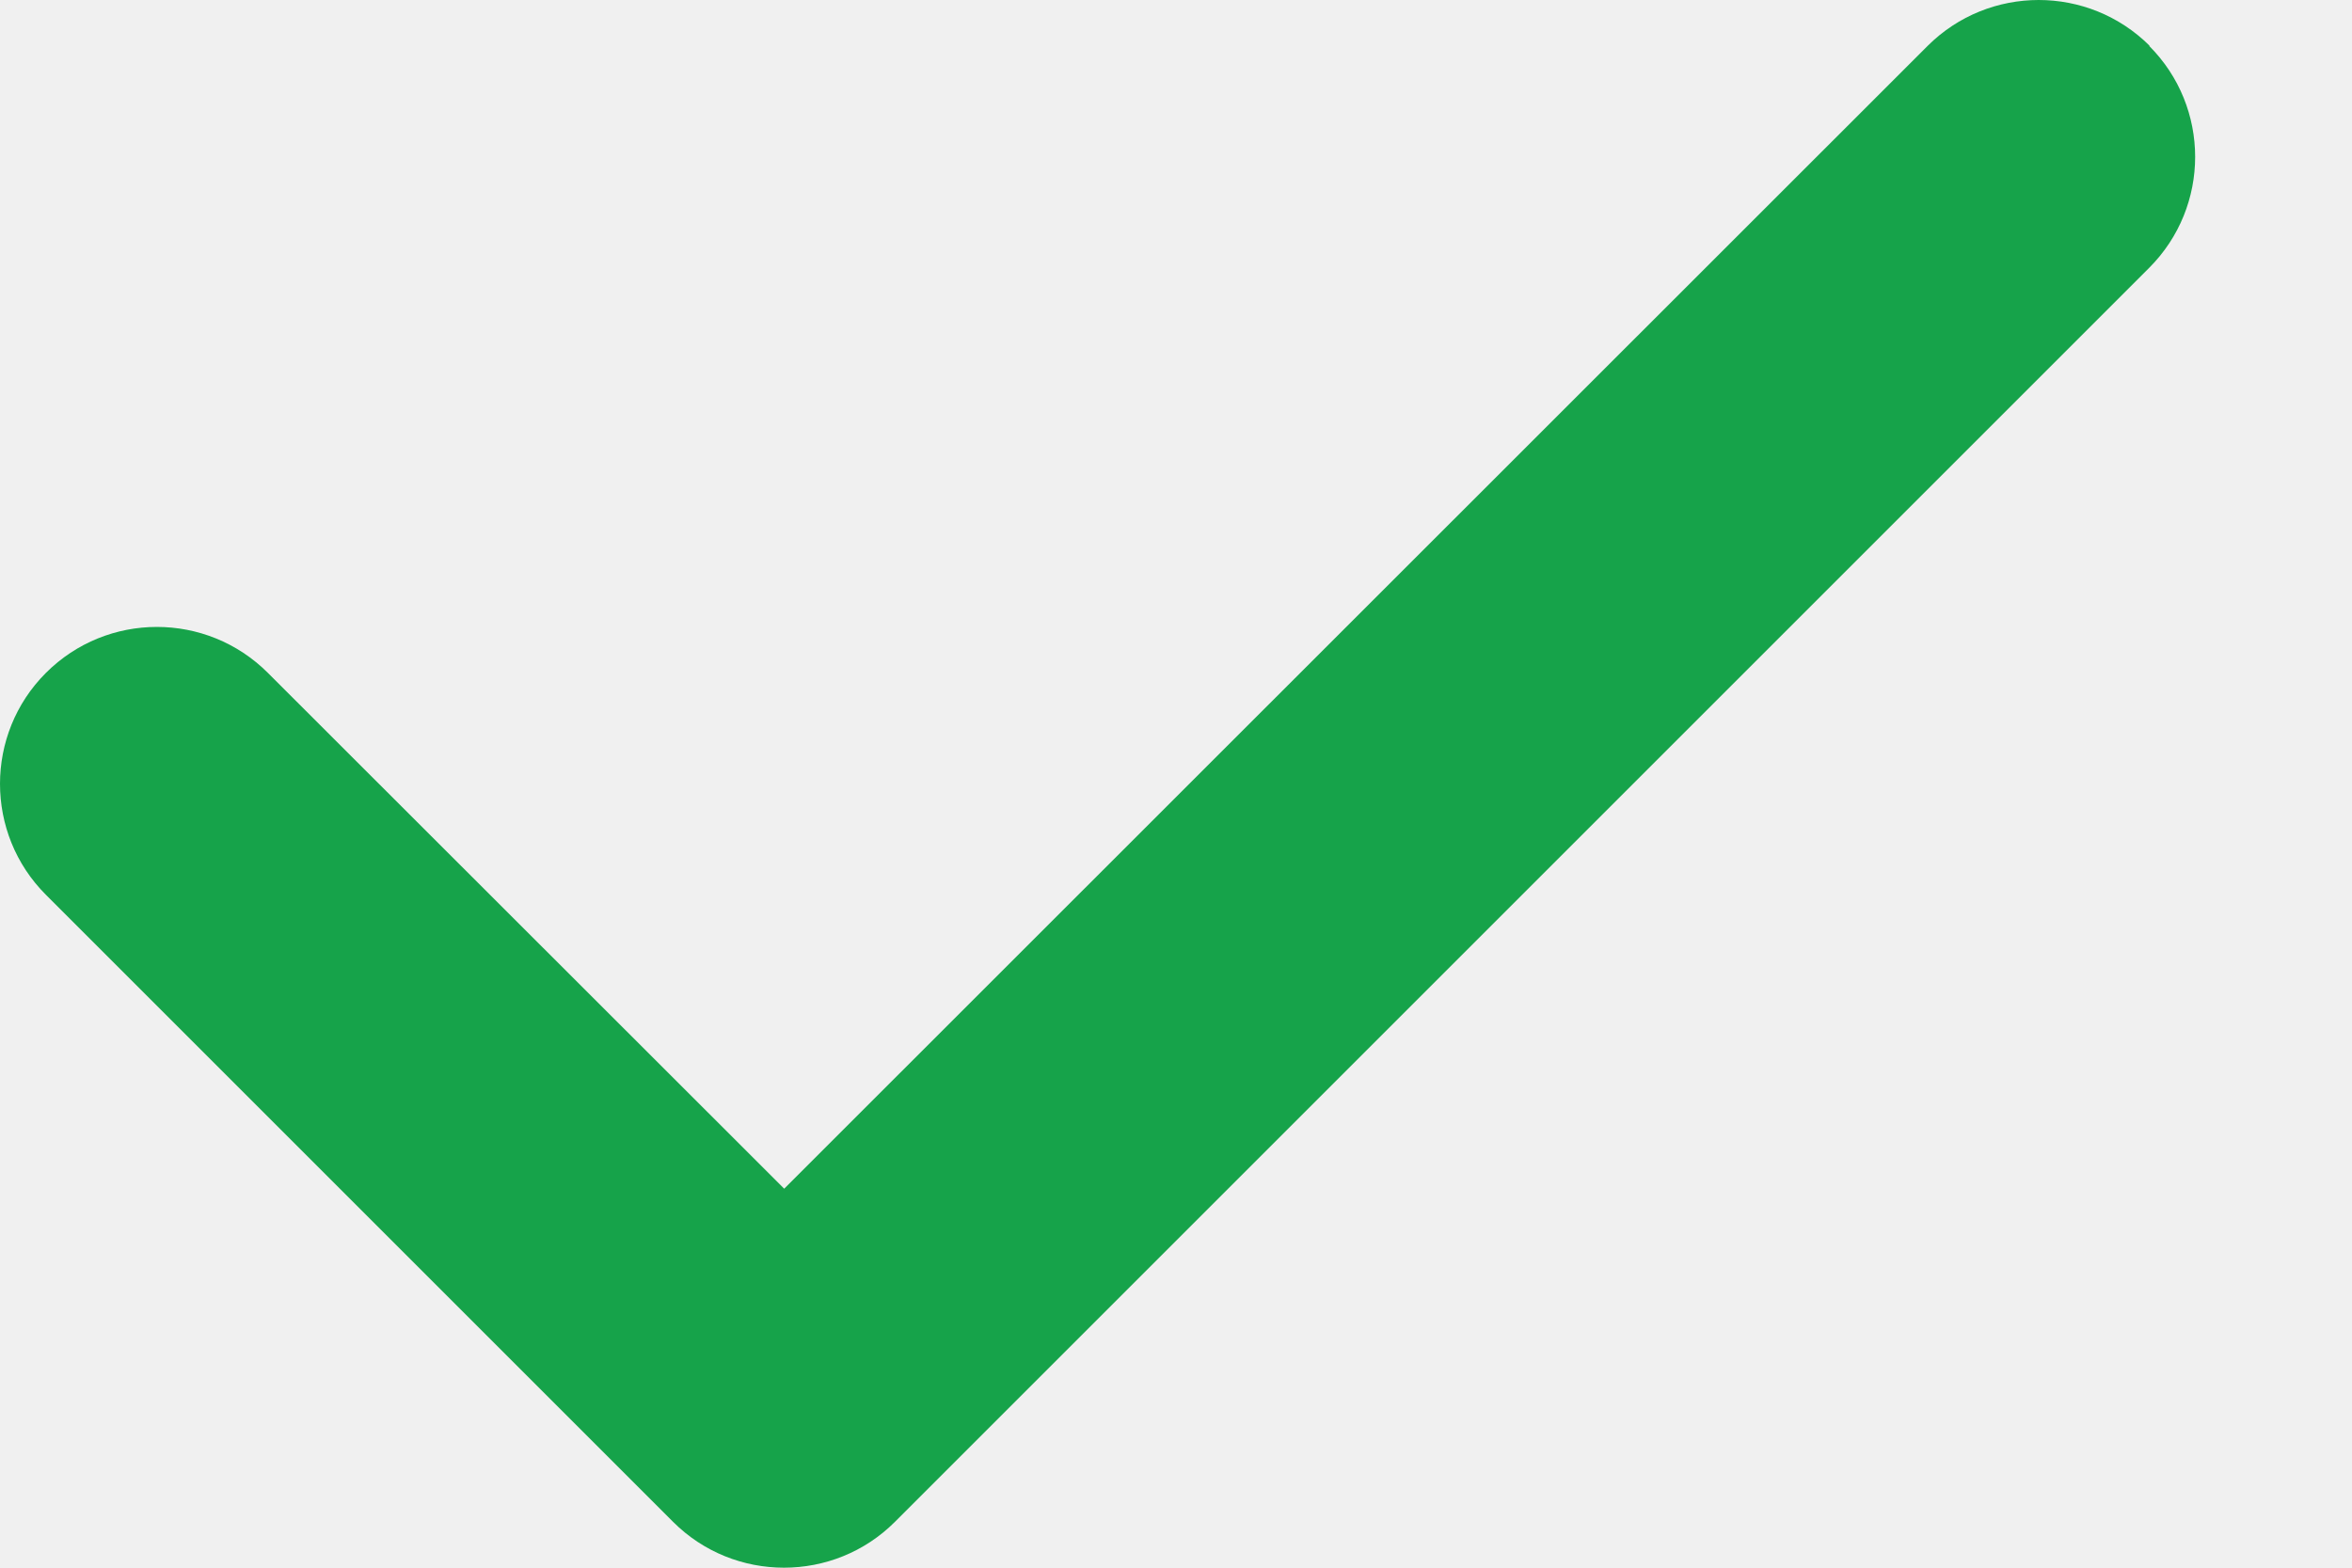
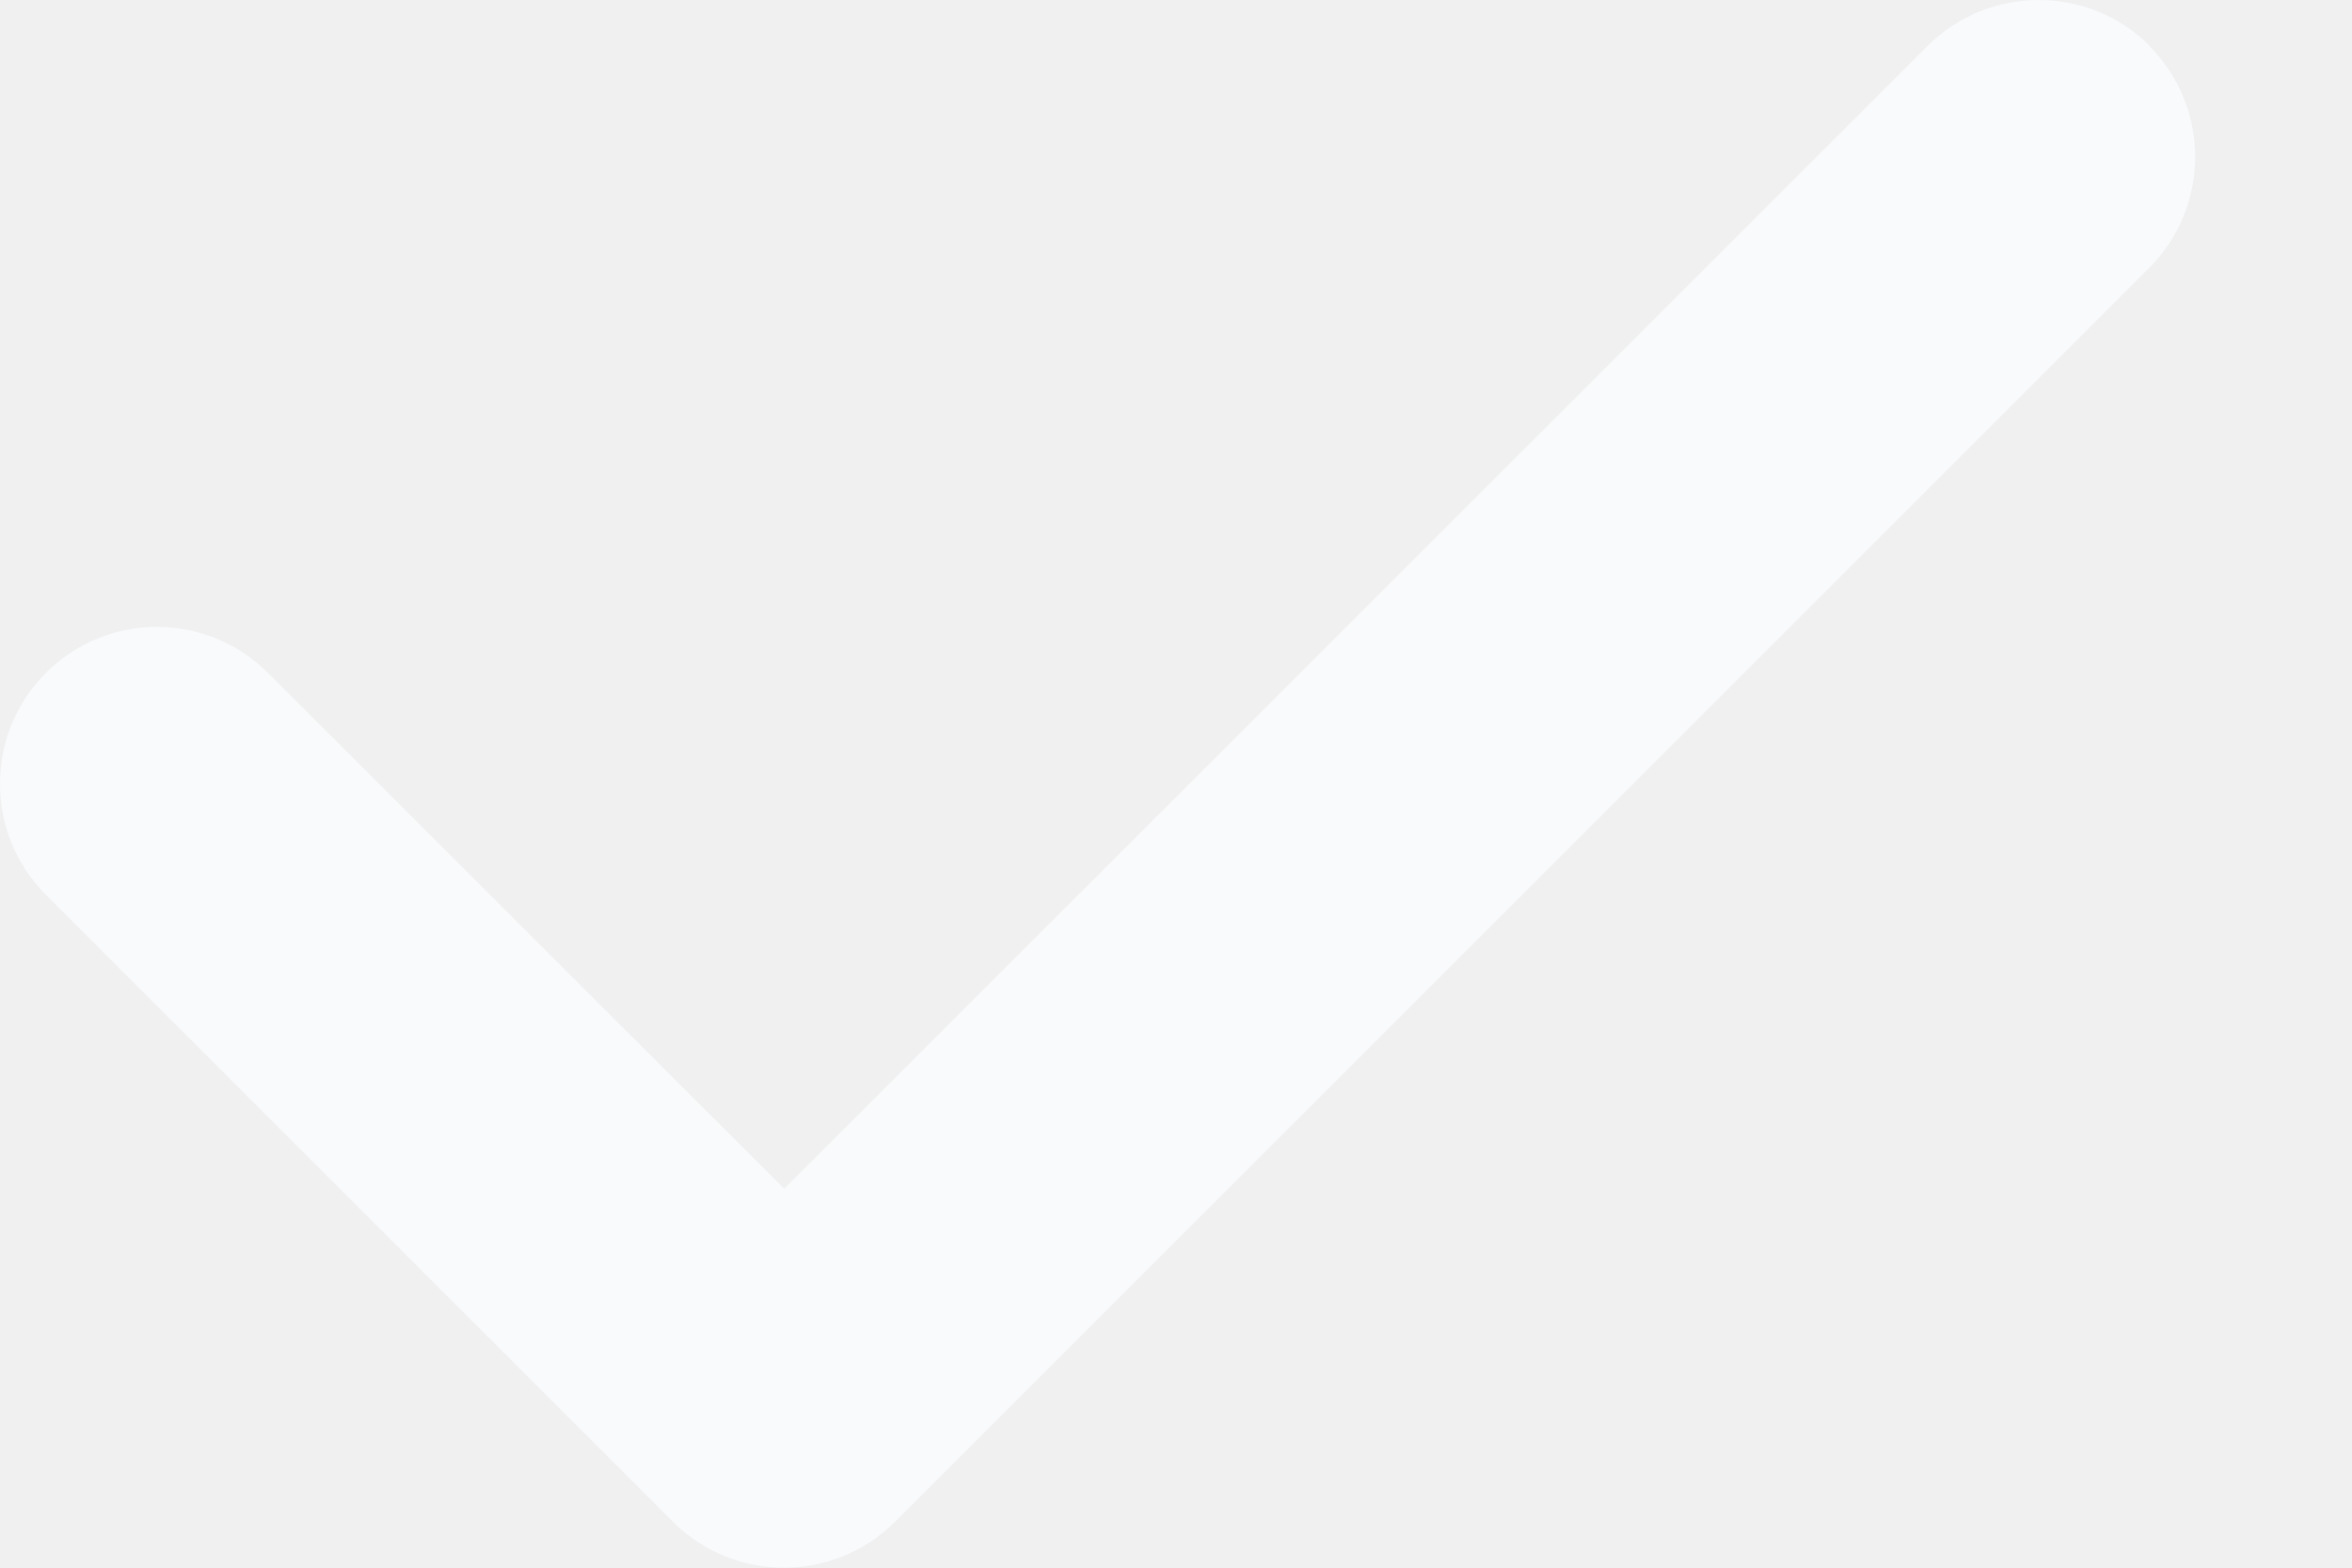
<svg xmlns="http://www.w3.org/2000/svg" width="12" height="8" viewBox="0 0 12 8" fill="none">
-   <path d="M10.965 0.234C11.278 0.547 11.278 1.054 10.965 1.367L4.566 7.766C4.254 8.078 3.746 8.078 3.434 7.766L0.234 4.566C-0.078 4.254 -0.078 3.746 0.234 3.434C0.547 3.121 1.054 3.121 1.367 3.434L4.001 6.066L9.835 0.234C10.148 -0.078 10.655 -0.078 10.968 0.234H10.965Z" fill="#16A34A" />
+   <g clip-path="url(#clip0_255_140)">
+     <path d="M10.965 0.234C11.278 0.547 11.278 1.054 10.965 1.367L4.566 7.766C4.254 8.078 3.746 8.078 3.434 7.766L0.234 4.566C-0.078 4.254 -0.078 3.746 0.234 3.434C0.547 3.121 1.054 3.121 1.367 3.434L4.001 6.066L9.835 0.234C10.148 -0.078 10.655 -0.078 10.968 0.234H10.965Z" fill="#F8FAFC" />
+   </g>
+   <defs>
+     <clipPath id="clip0_255_140">
+       <rect width="12" height="8" fill="white" />
+     </clipPath>
+   </defs>
</svg>
